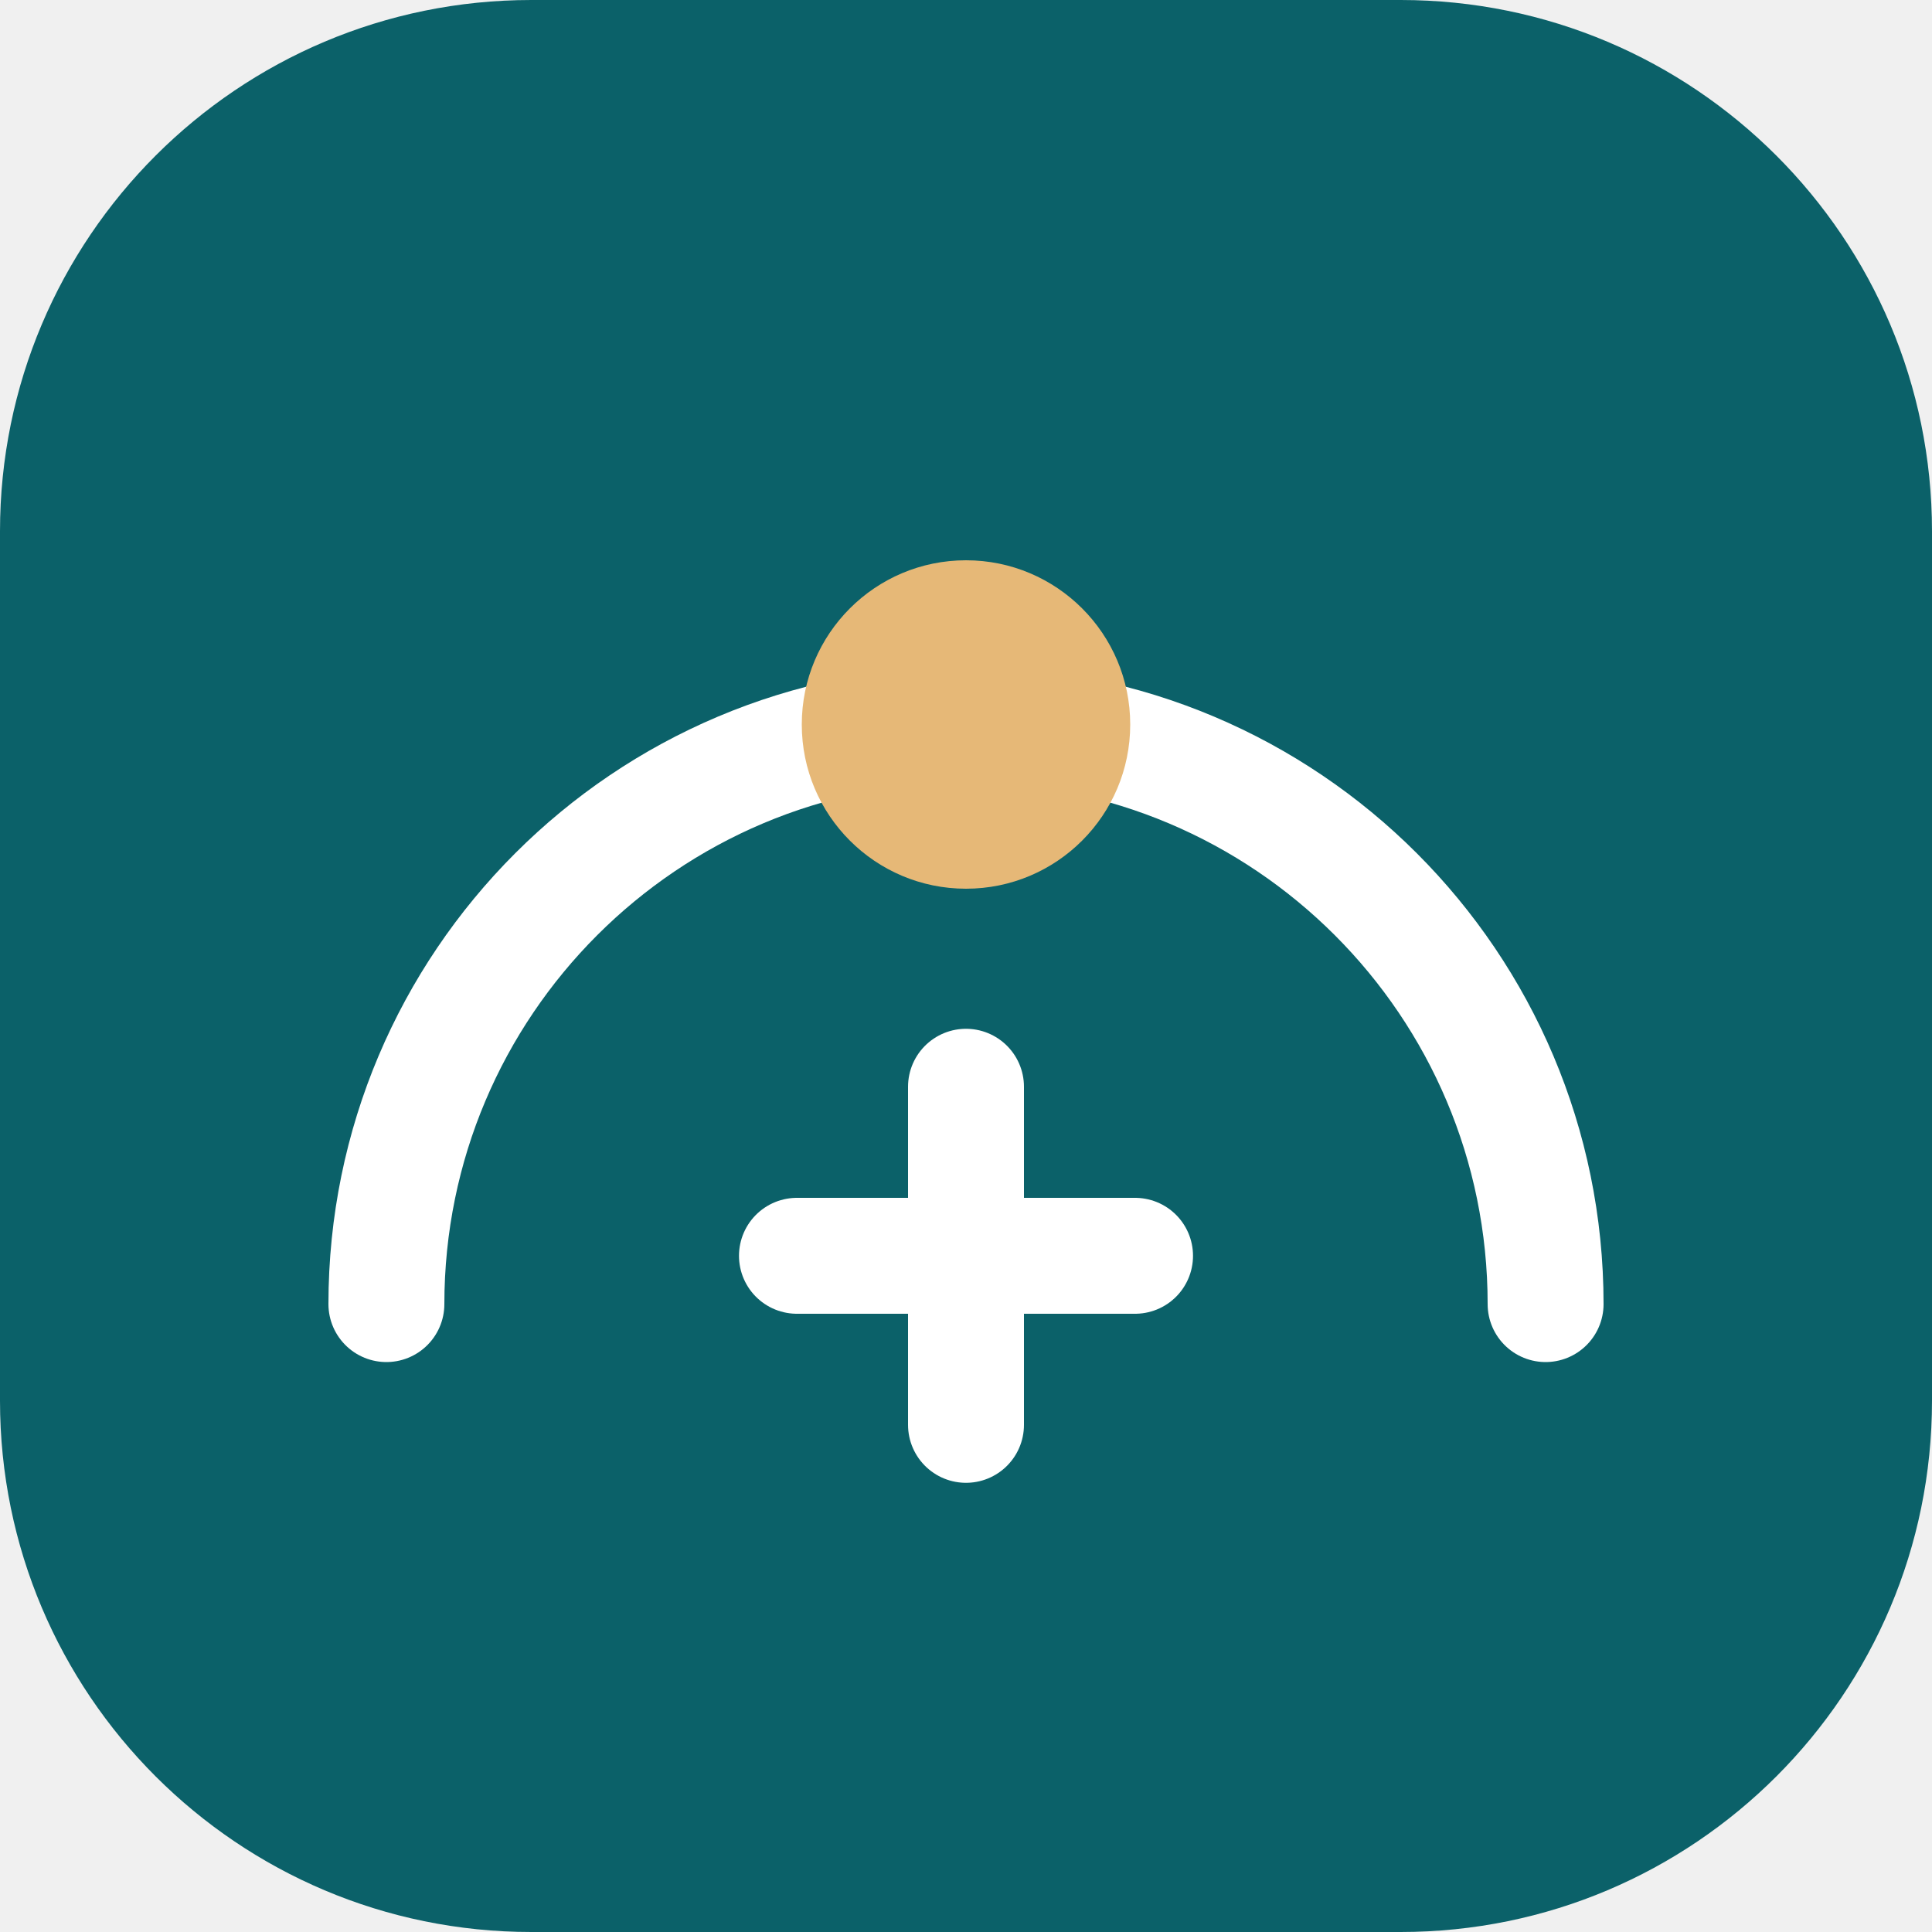
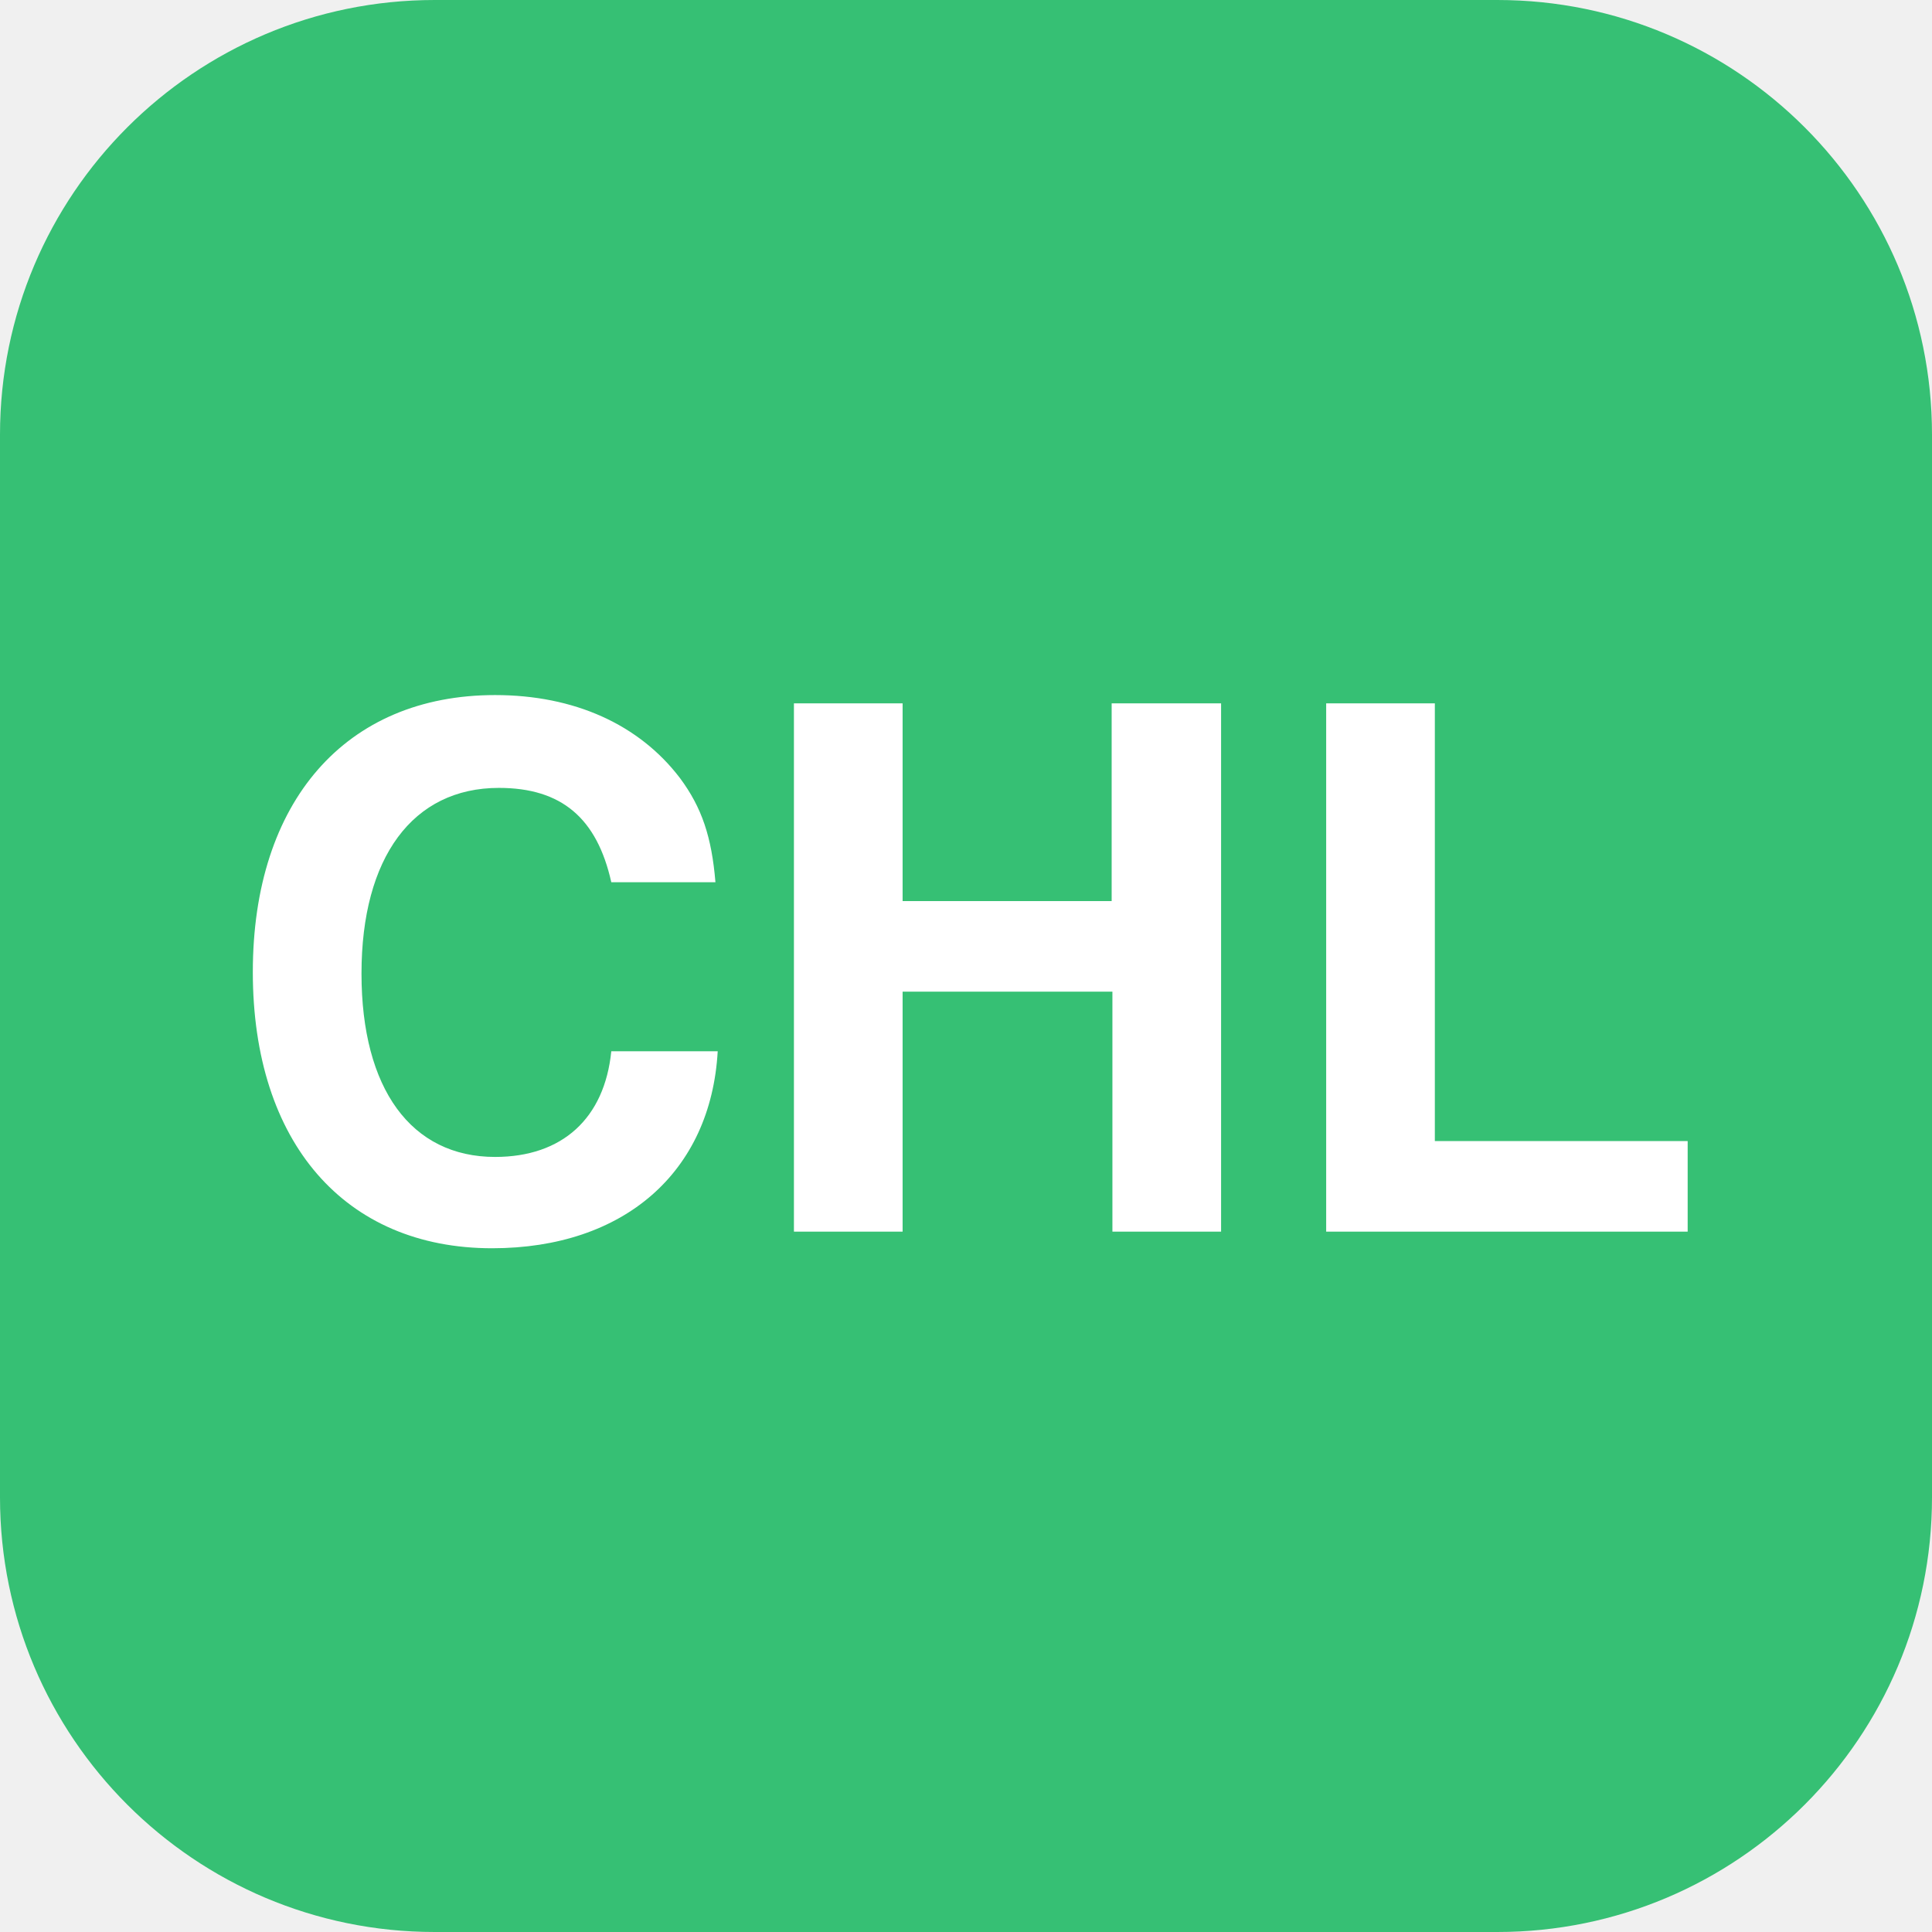
<svg xmlns="http://www.w3.org/2000/svg" viewBox="0 0 40 40">
-   <rect width="40" height="40" rx="11" fill="#0b6169" />
-   <path d="M8 27a12 12 0 0 1 24 0" fill="none" stroke="#fff" stroke-width="2.4" stroke-linecap="round" />
-   <circle cx="20" cy="15" r="3.4" fill="#e6b877" />
-   <path d="M20 22.5v7M16.5 26h7" stroke="#fff" stroke-width="2.4" stroke-linecap="round" />
+   <rect width="40" height="40" rx="9" fill="#36c074" />
+   <text x="20" y="25.5" fill="#fff" font-family="Helvetica, Arial, sans-serif" font-size="15" font-weight="700" text-anchor="middle" textLength="32" lengthAdjust="spacingAndGlyphs">CHL</text>
</svg>
